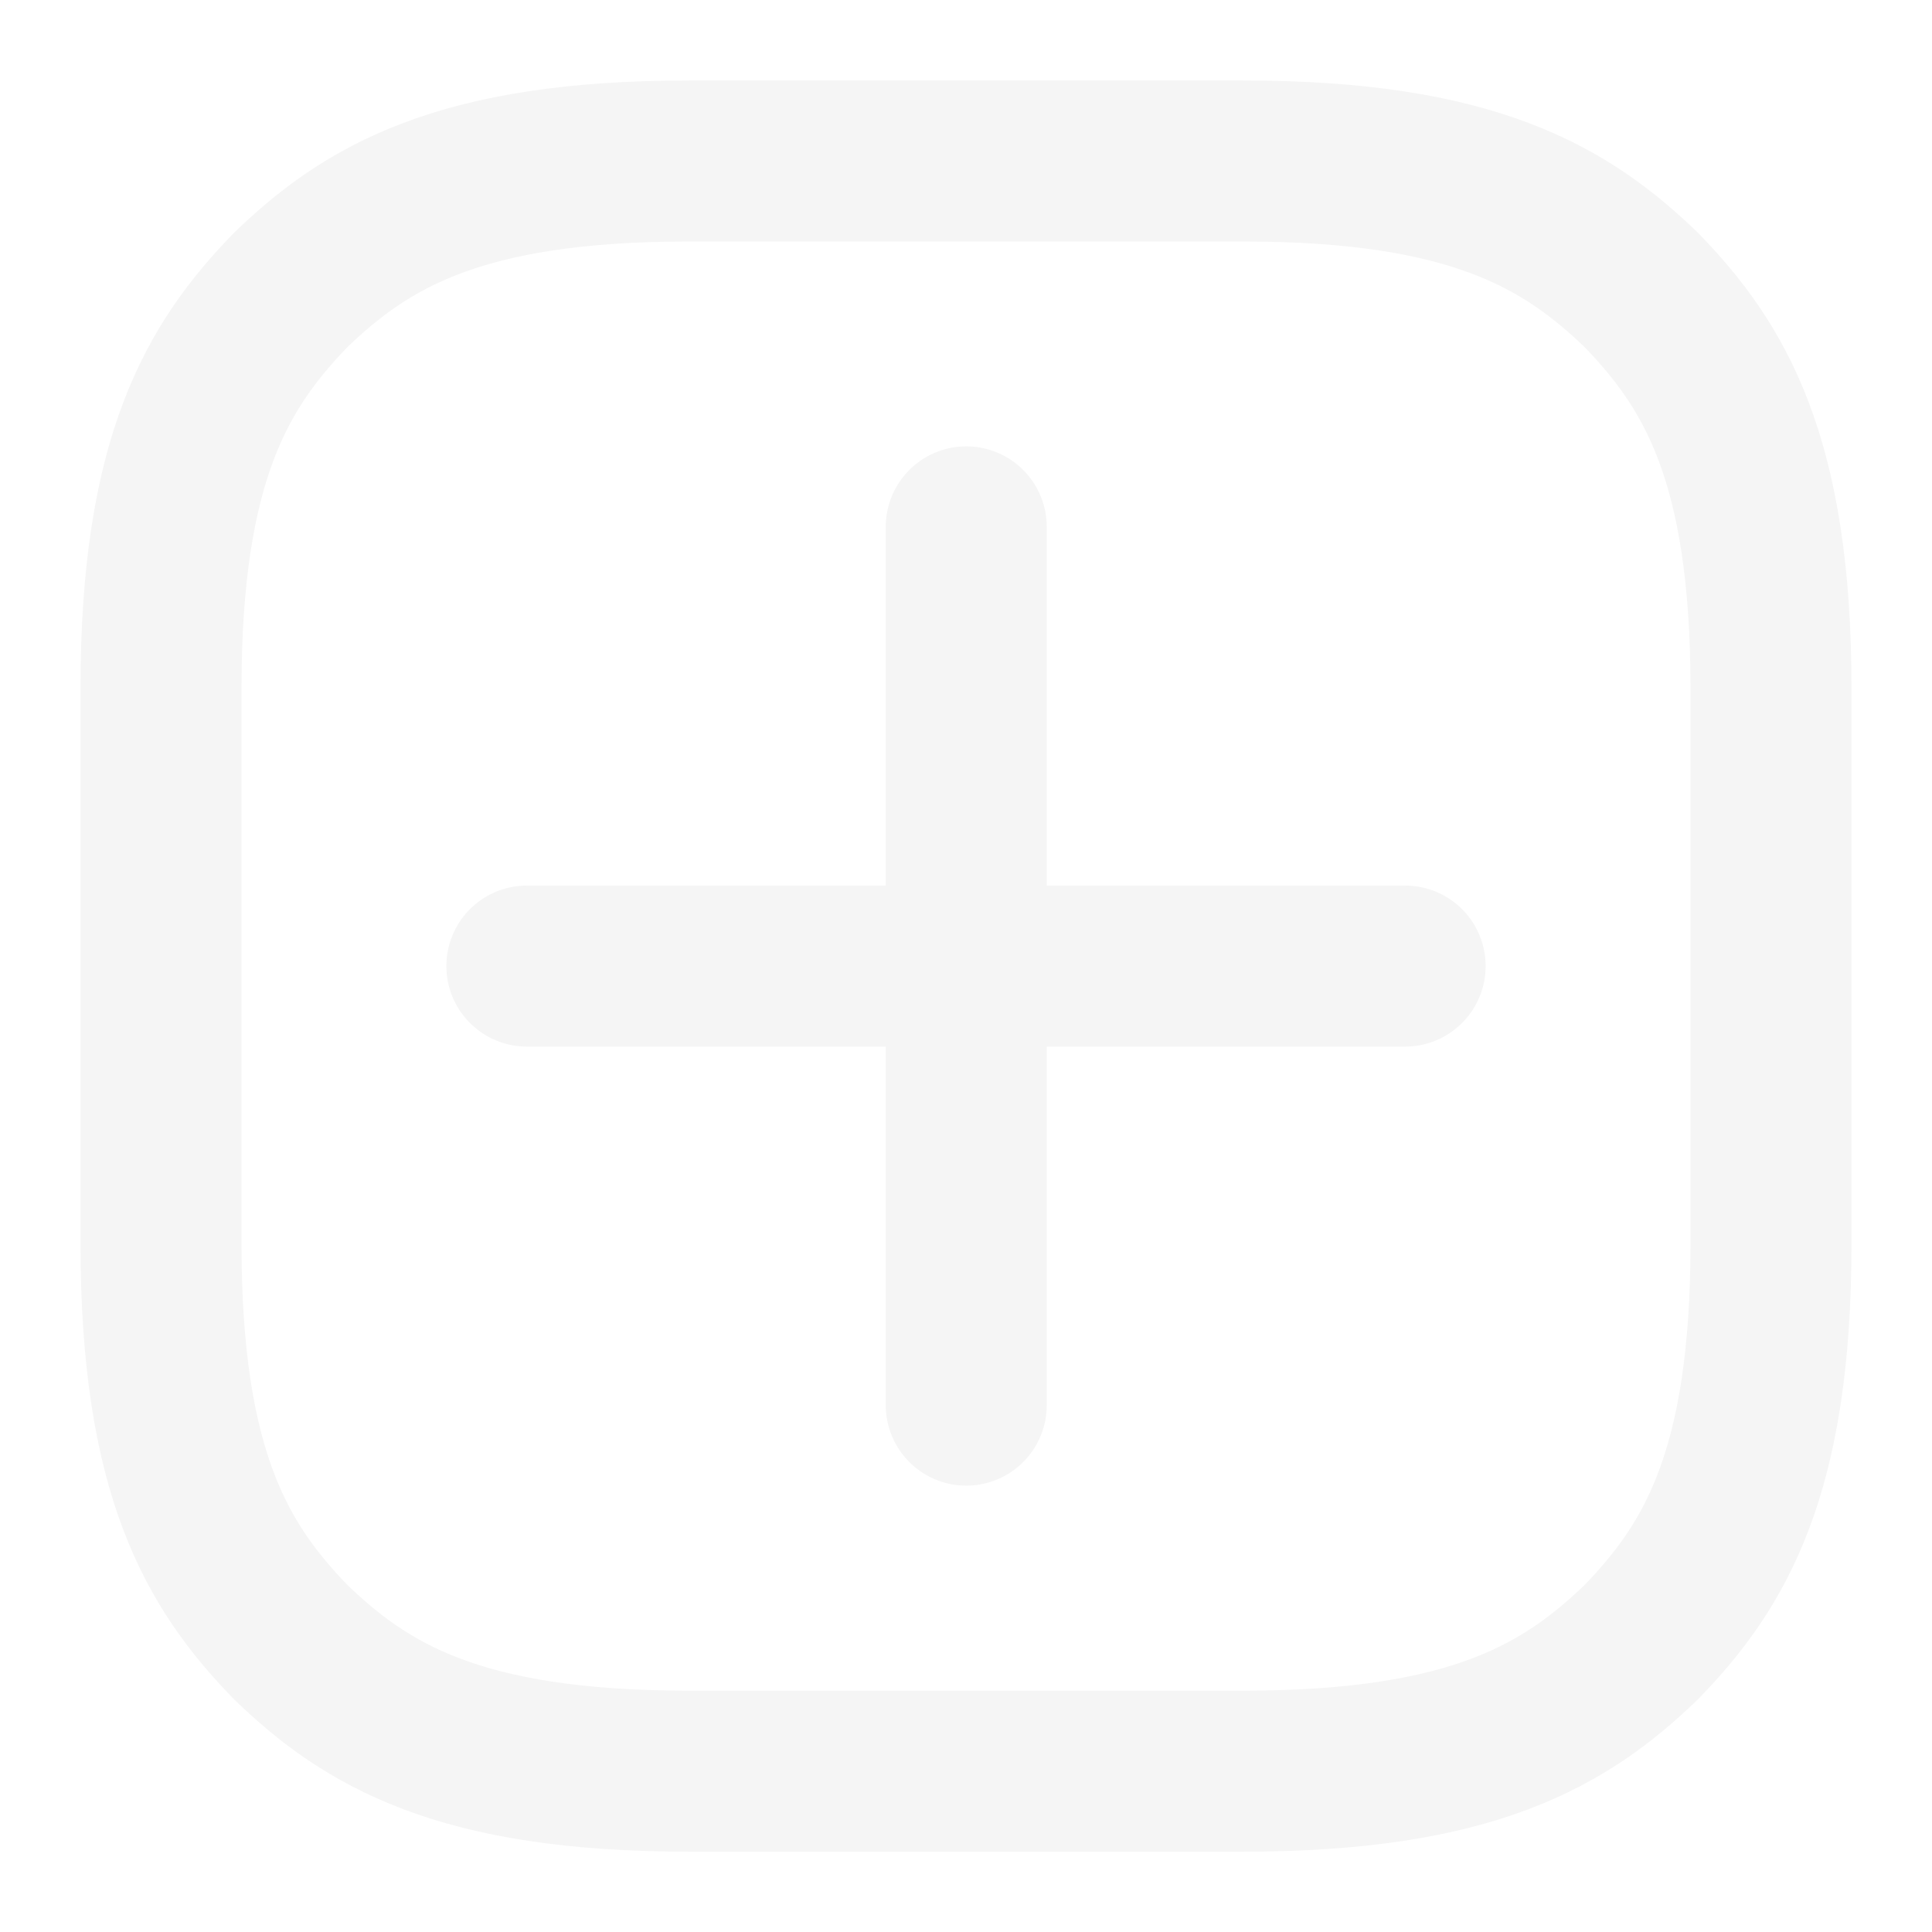
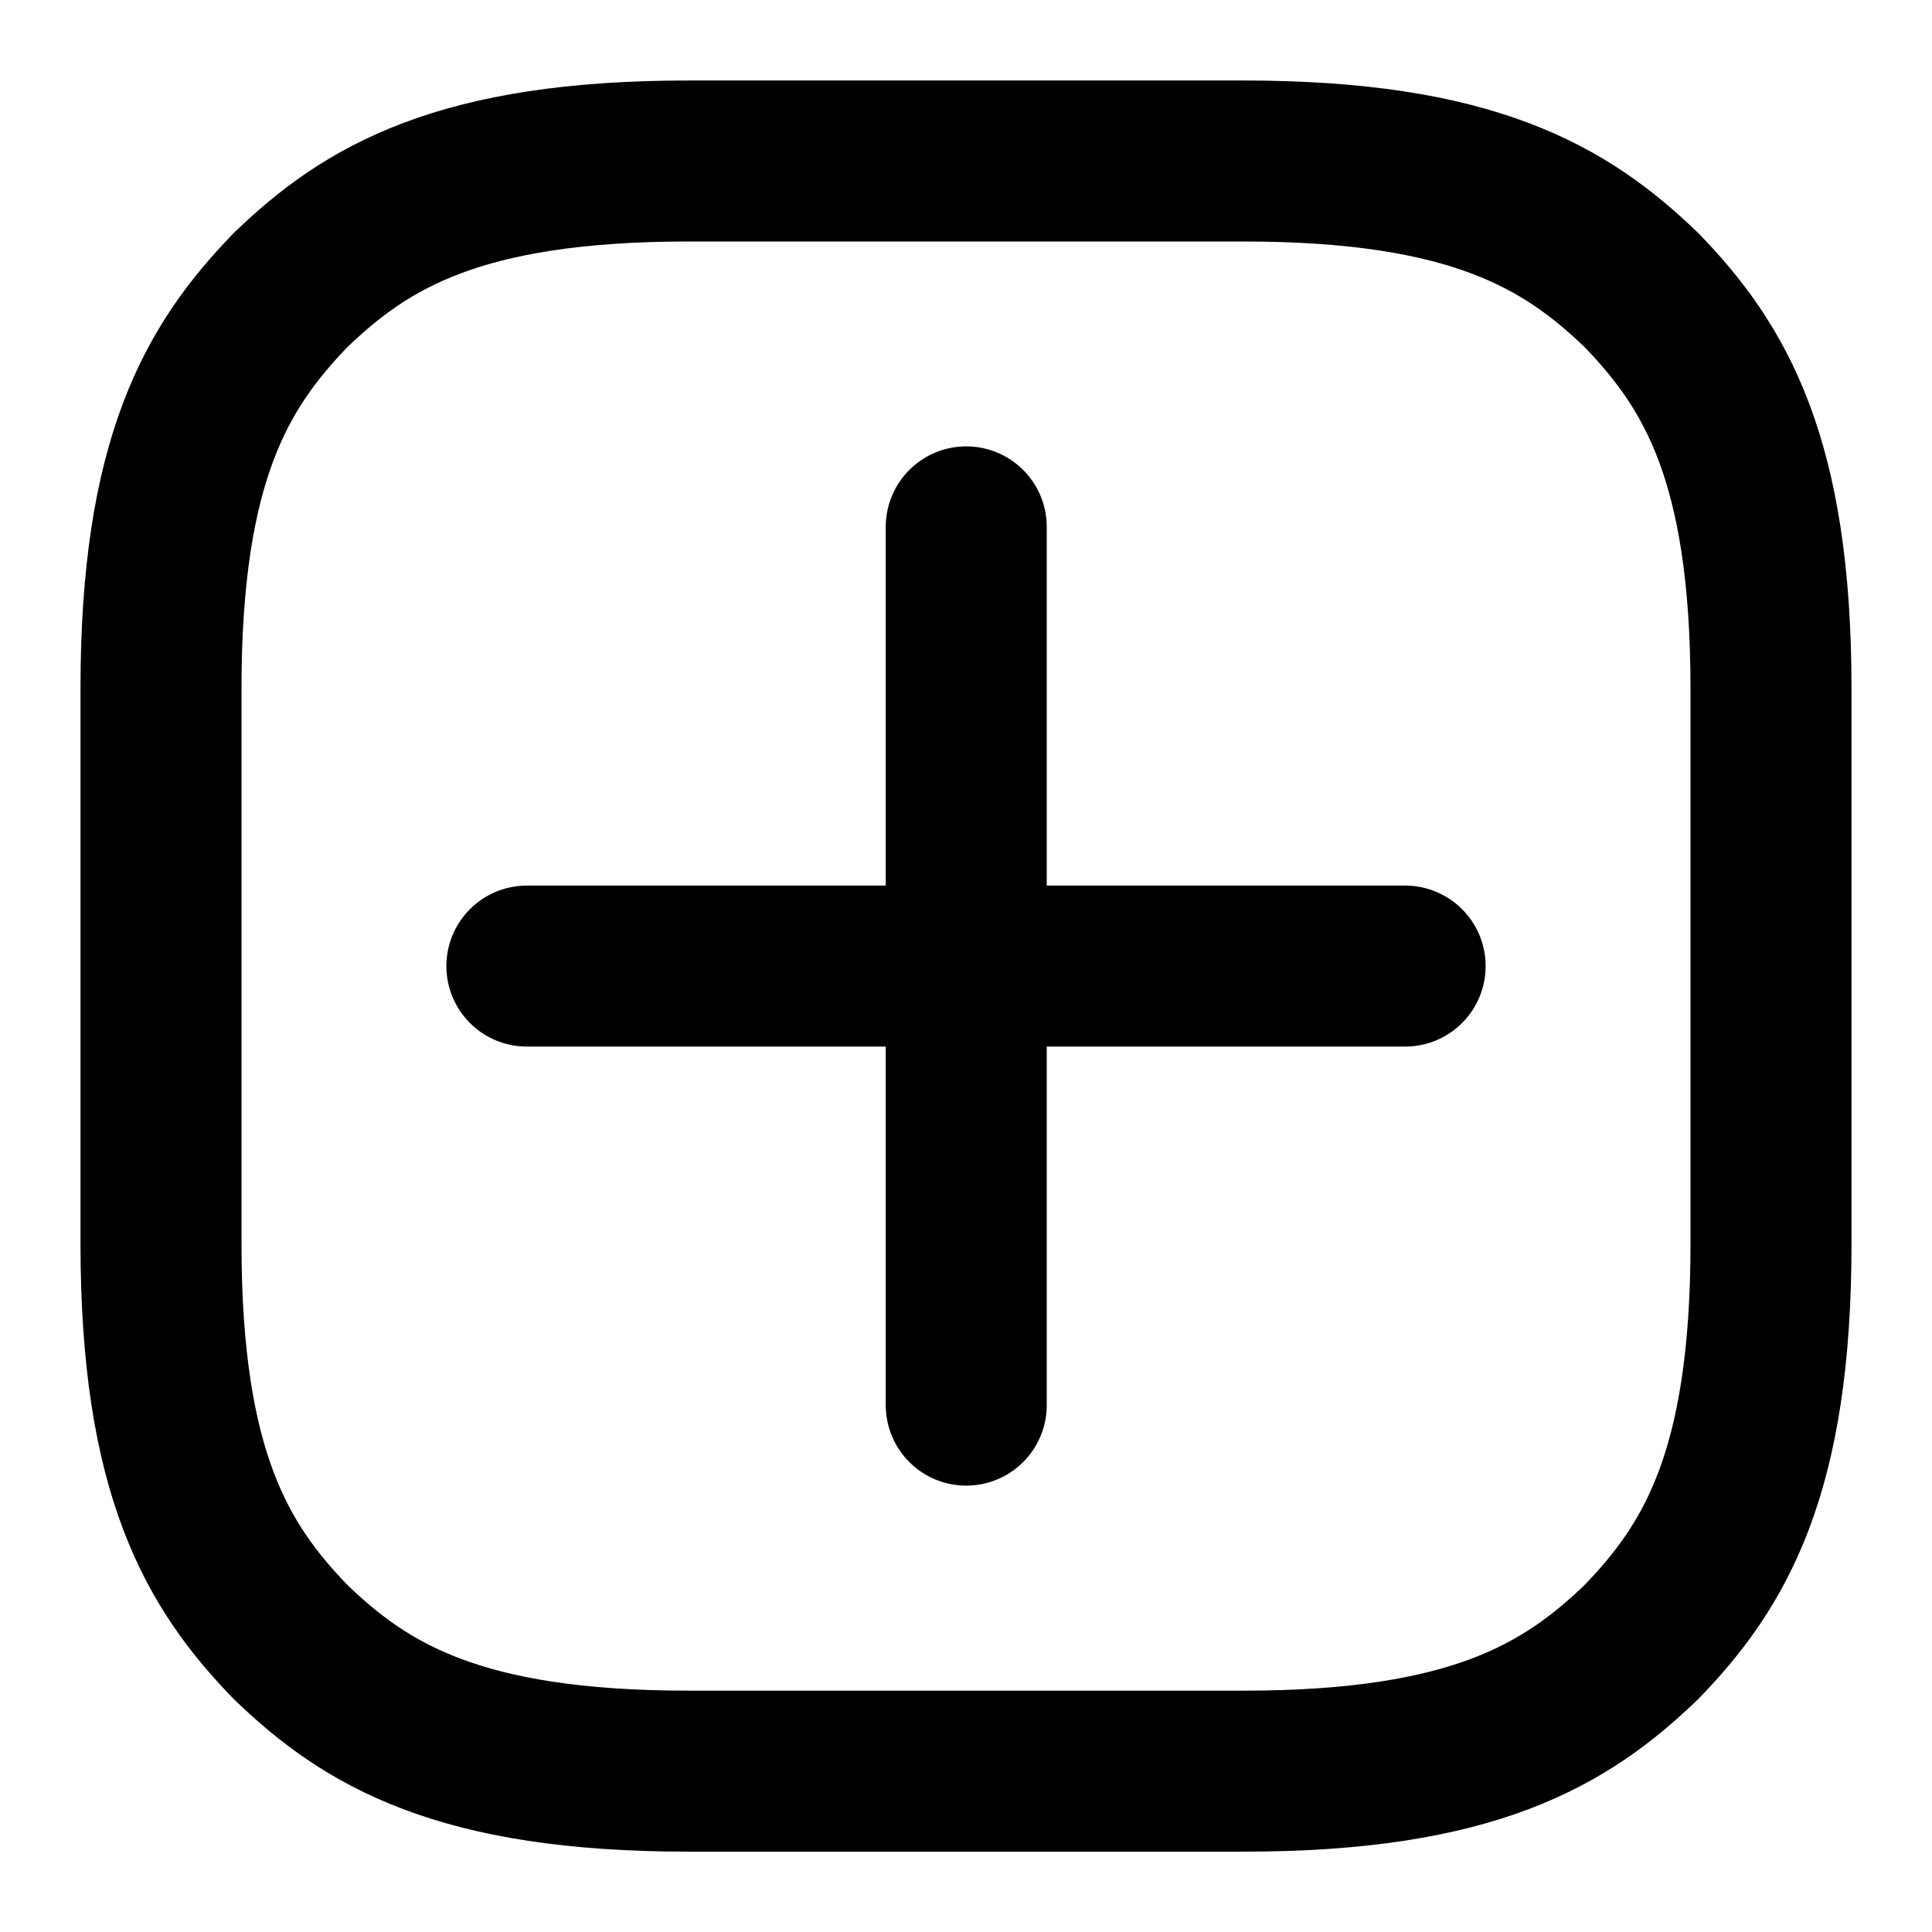
- <svg aria-label="New post" class="_ab6-" color="rgb(245, 245, 245)" fill="rgb(245, 245, 245)" height="24" role="img" viewBox="0 0 24 24" width="24">
+ <svg aria-label="New post" class="_ab6-" color="black" fill="black" height="24" role="img" viewBox="0 0 24 24" width="24">
  <path d="M2 12v3.45c0 2.849.698 4.005 1.606 4.944.94.909 2.098 1.608 4.946 1.608h6.896c2.848 0 4.006-.7 4.946-1.608C21.302 19.455 22 18.3 22 15.45V8.552c0-2.849-.698-4.006-1.606-4.945C19.454 2.7 18.296 2 15.448 2H8.552c-2.848 0-4.006.699-4.946 1.607C2.698 4.547 2 5.703 2 8.552Z" fill="none" stroke="currentColor" stroke-linecap="round" stroke-linejoin="round" stroke-width="2" />
  <line fill="none" stroke="currentColor" stroke-linecap="round" stroke-linejoin="round" stroke-width="2" x1="6.545" x2="17.455" y1="12.001" y2="12.001" />
  <line fill="none" stroke="currentColor" stroke-linecap="round" stroke-linejoin="round" stroke-width="2" x1="12.003" x2="12.003" y1="6.545" y2="17.455" />
</svg>
